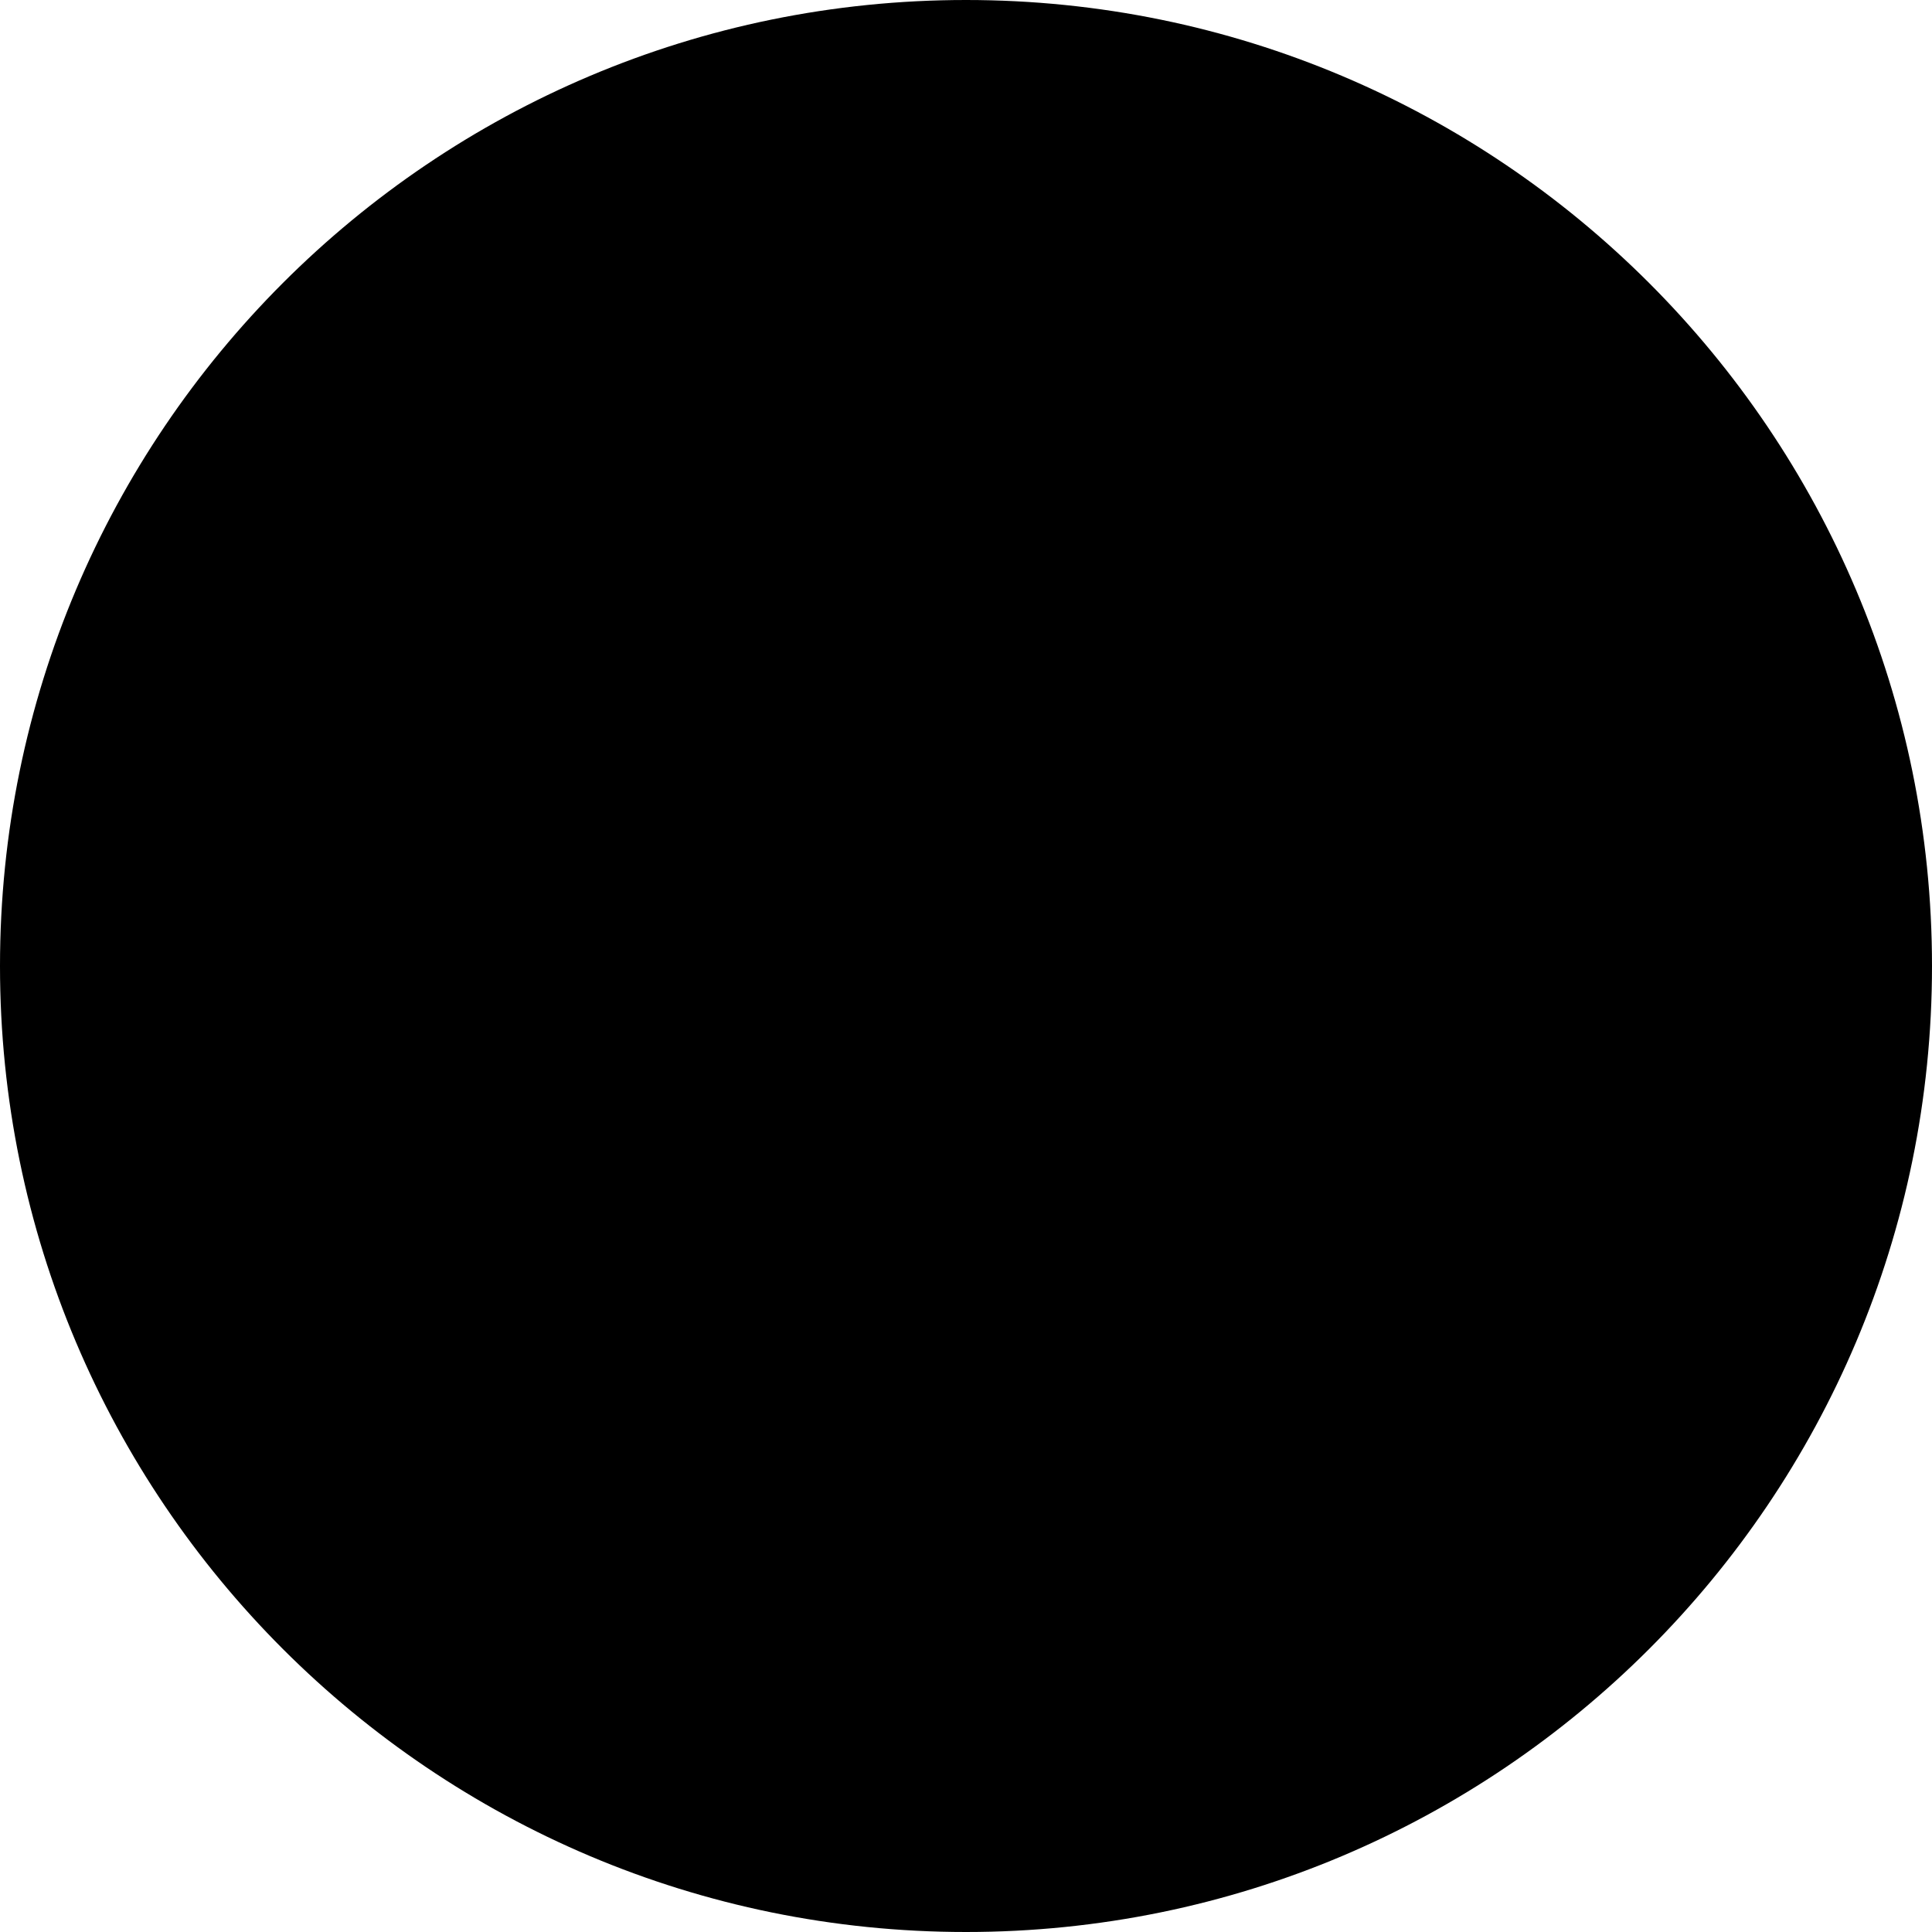
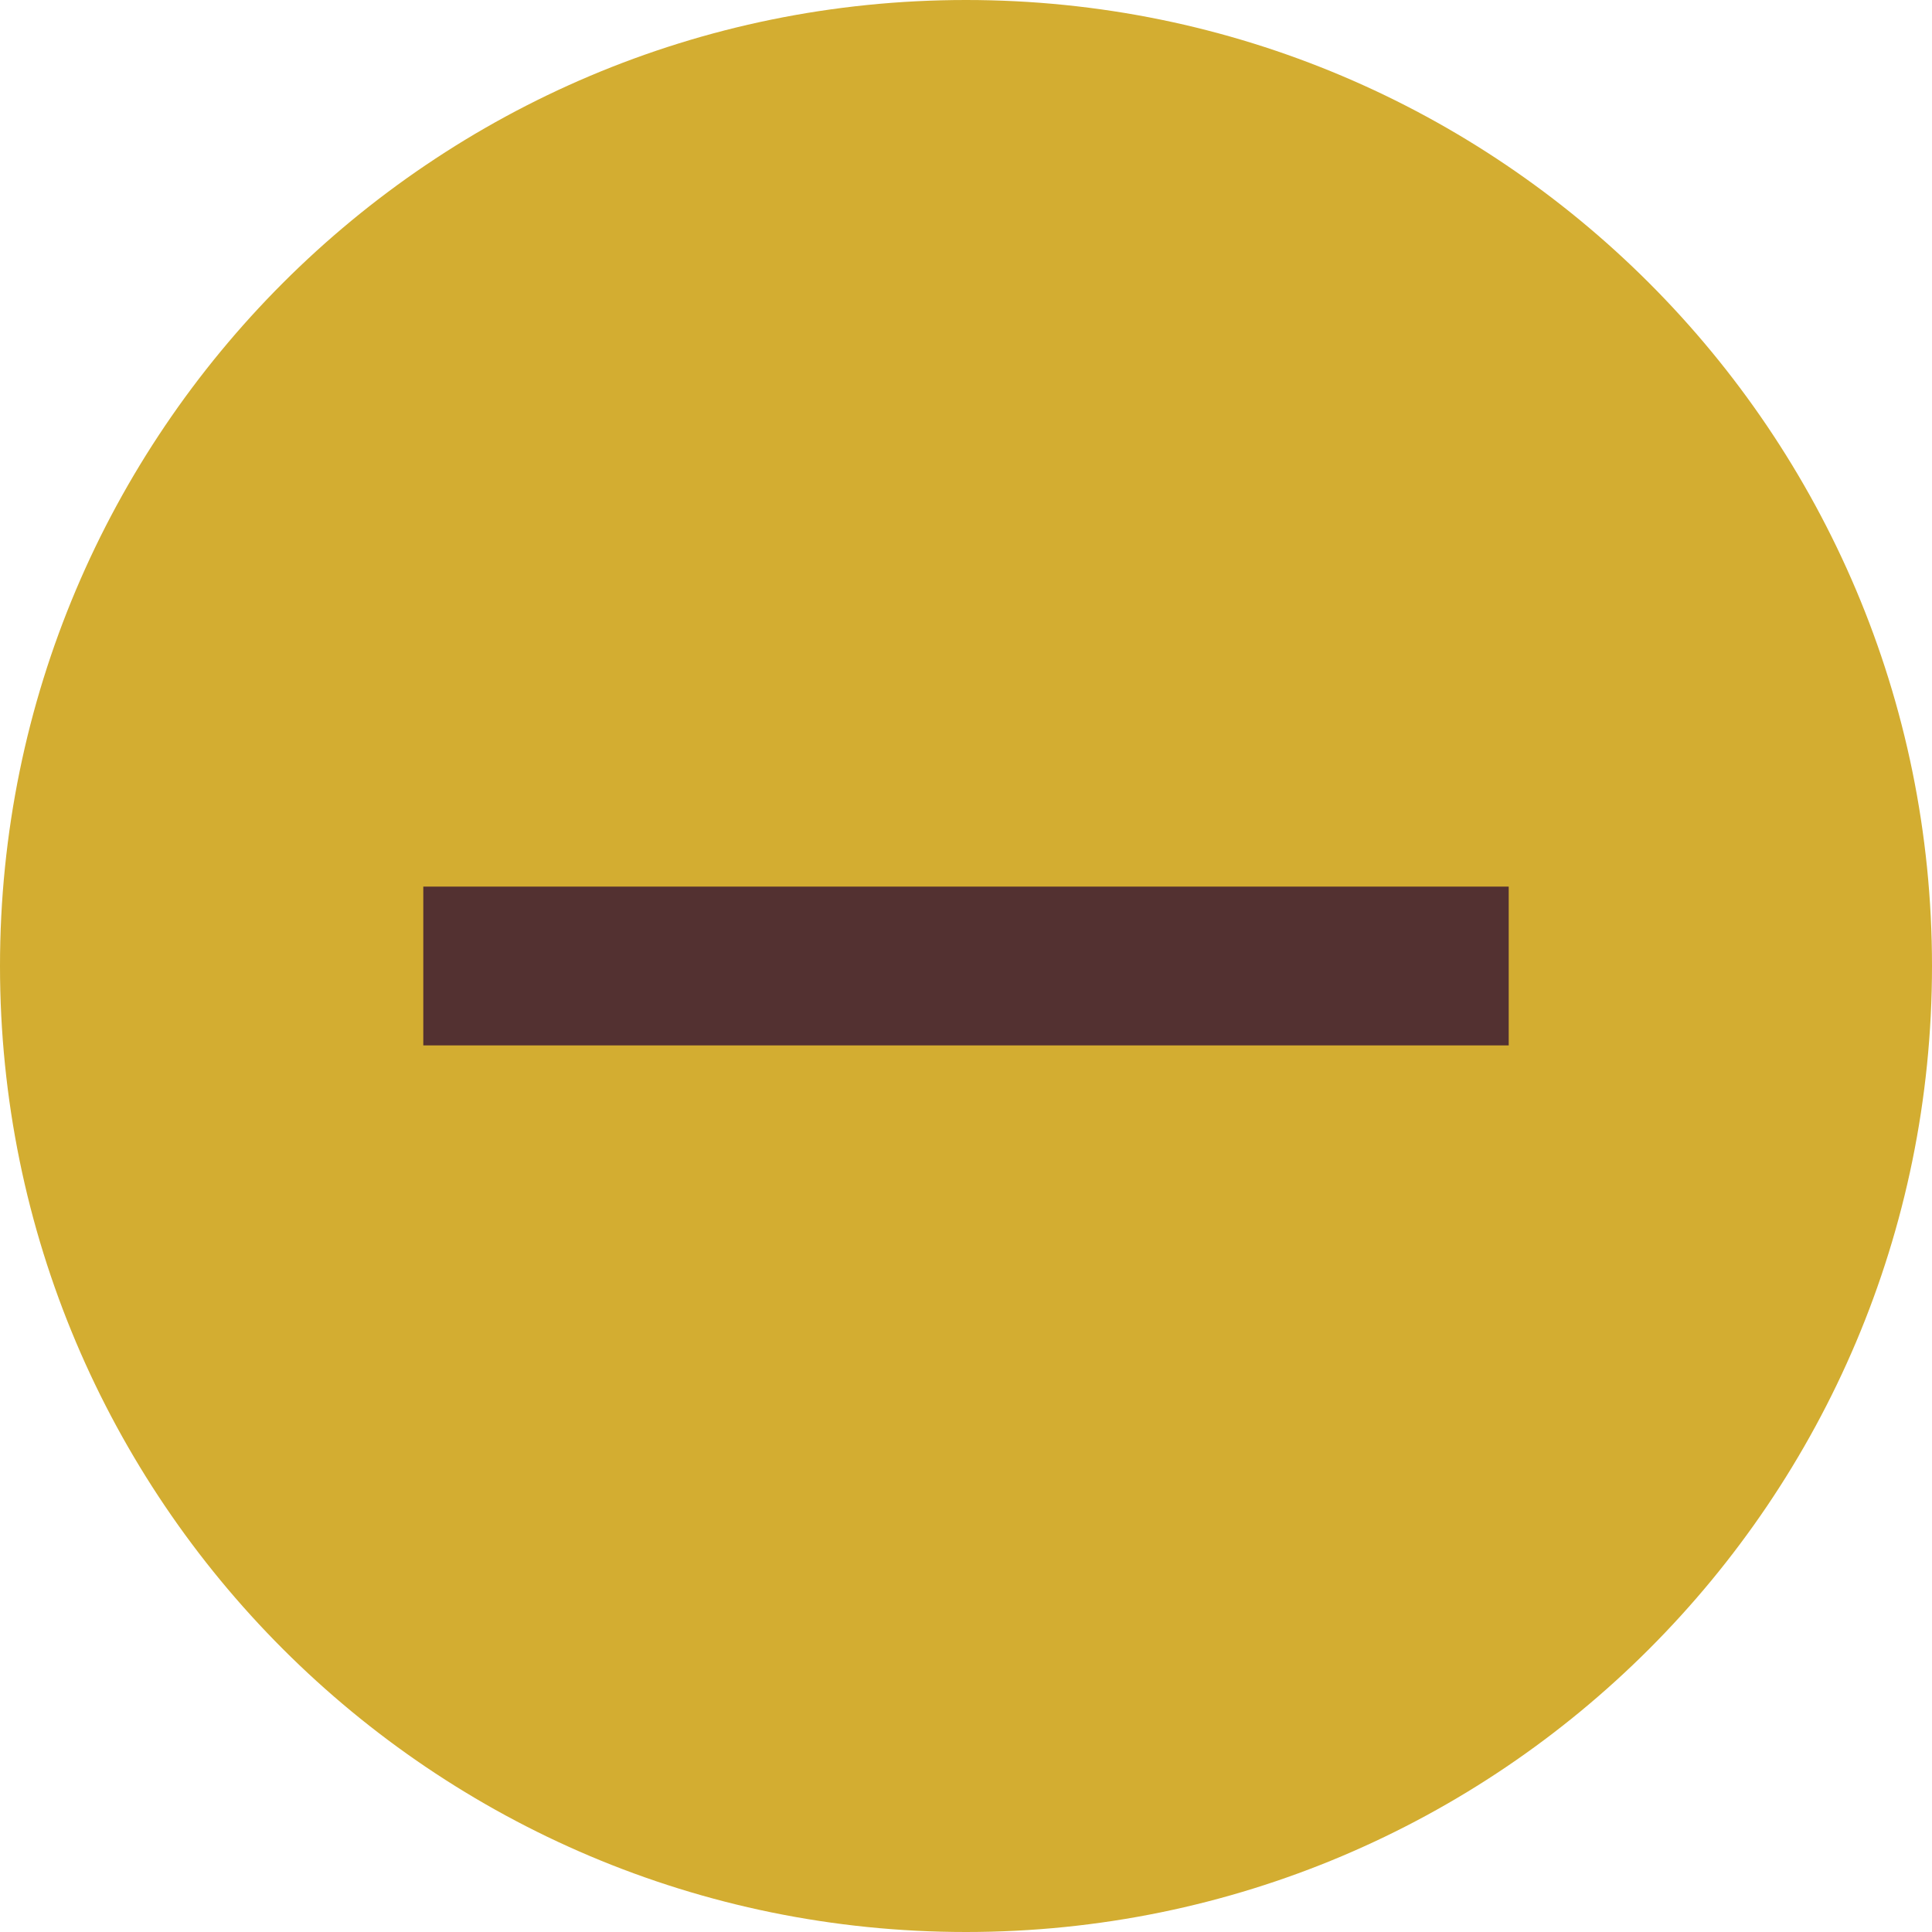
- <svg xmlns="http://www.w3.org/2000/svg" width="73" height="73" id="screenshot-e473512e-89a7-80af-8002-86e71dd4e0bf" viewBox="0 0 73 73" style="-webkit-print-color-adjust: exact;" fill="none" version="1.1">
-   <g id="shape-e473512e-89a7-80af-8002-86e71dd4e0bf" rx="0" ry="0" style="fill: rgb(0, 0, 0);">
+ <svg xmlns="http://www.w3.org/2000/svg" width="50" height="50" id="screenshot-e473512e-89a7-80af-8002-86e71dd4e0bf" viewBox="0 0 73 73" style="-webkit-print-color-adjust: exact" fill="none" version="1.1">
+   <style type="text/css">
+ 	.st0{fill:#D3AD31;}
+ 	.st1{fill:none;stroke:#533131;stroke-width:6;}
+ </style>
+   <g id="shape-e473512e-89a7-80af-8002-86e71dd4e0bf" rx="0" ry="0" style="fill: rgb(0, 0, 0)">
    <g id="shape-e473512e-89a7-80af-8002-86e71dd58505">
      <g class="fills" id="fills-e473512e-89a7-80af-8002-86e71dd58505">
        <ellipse class="st0" rx="36.5" ry="36.5" cx="36.5" cy="36.5" transform="matrix(1, 0, 0, 1, 0, 0)" />
      </g>
    </g>
    <g id="shape-e473512e-89a7-80af-8002-86e71dd762ff">
      <g class="fills" id="fills-e473512e-89a7-80af-8002-86e71dd762ff">
        <path class="st1" rx="0" ry="0" d="M57.006,36.500L15.994,36.500" />
      </g>
    </g>
  </g>
</svg>
